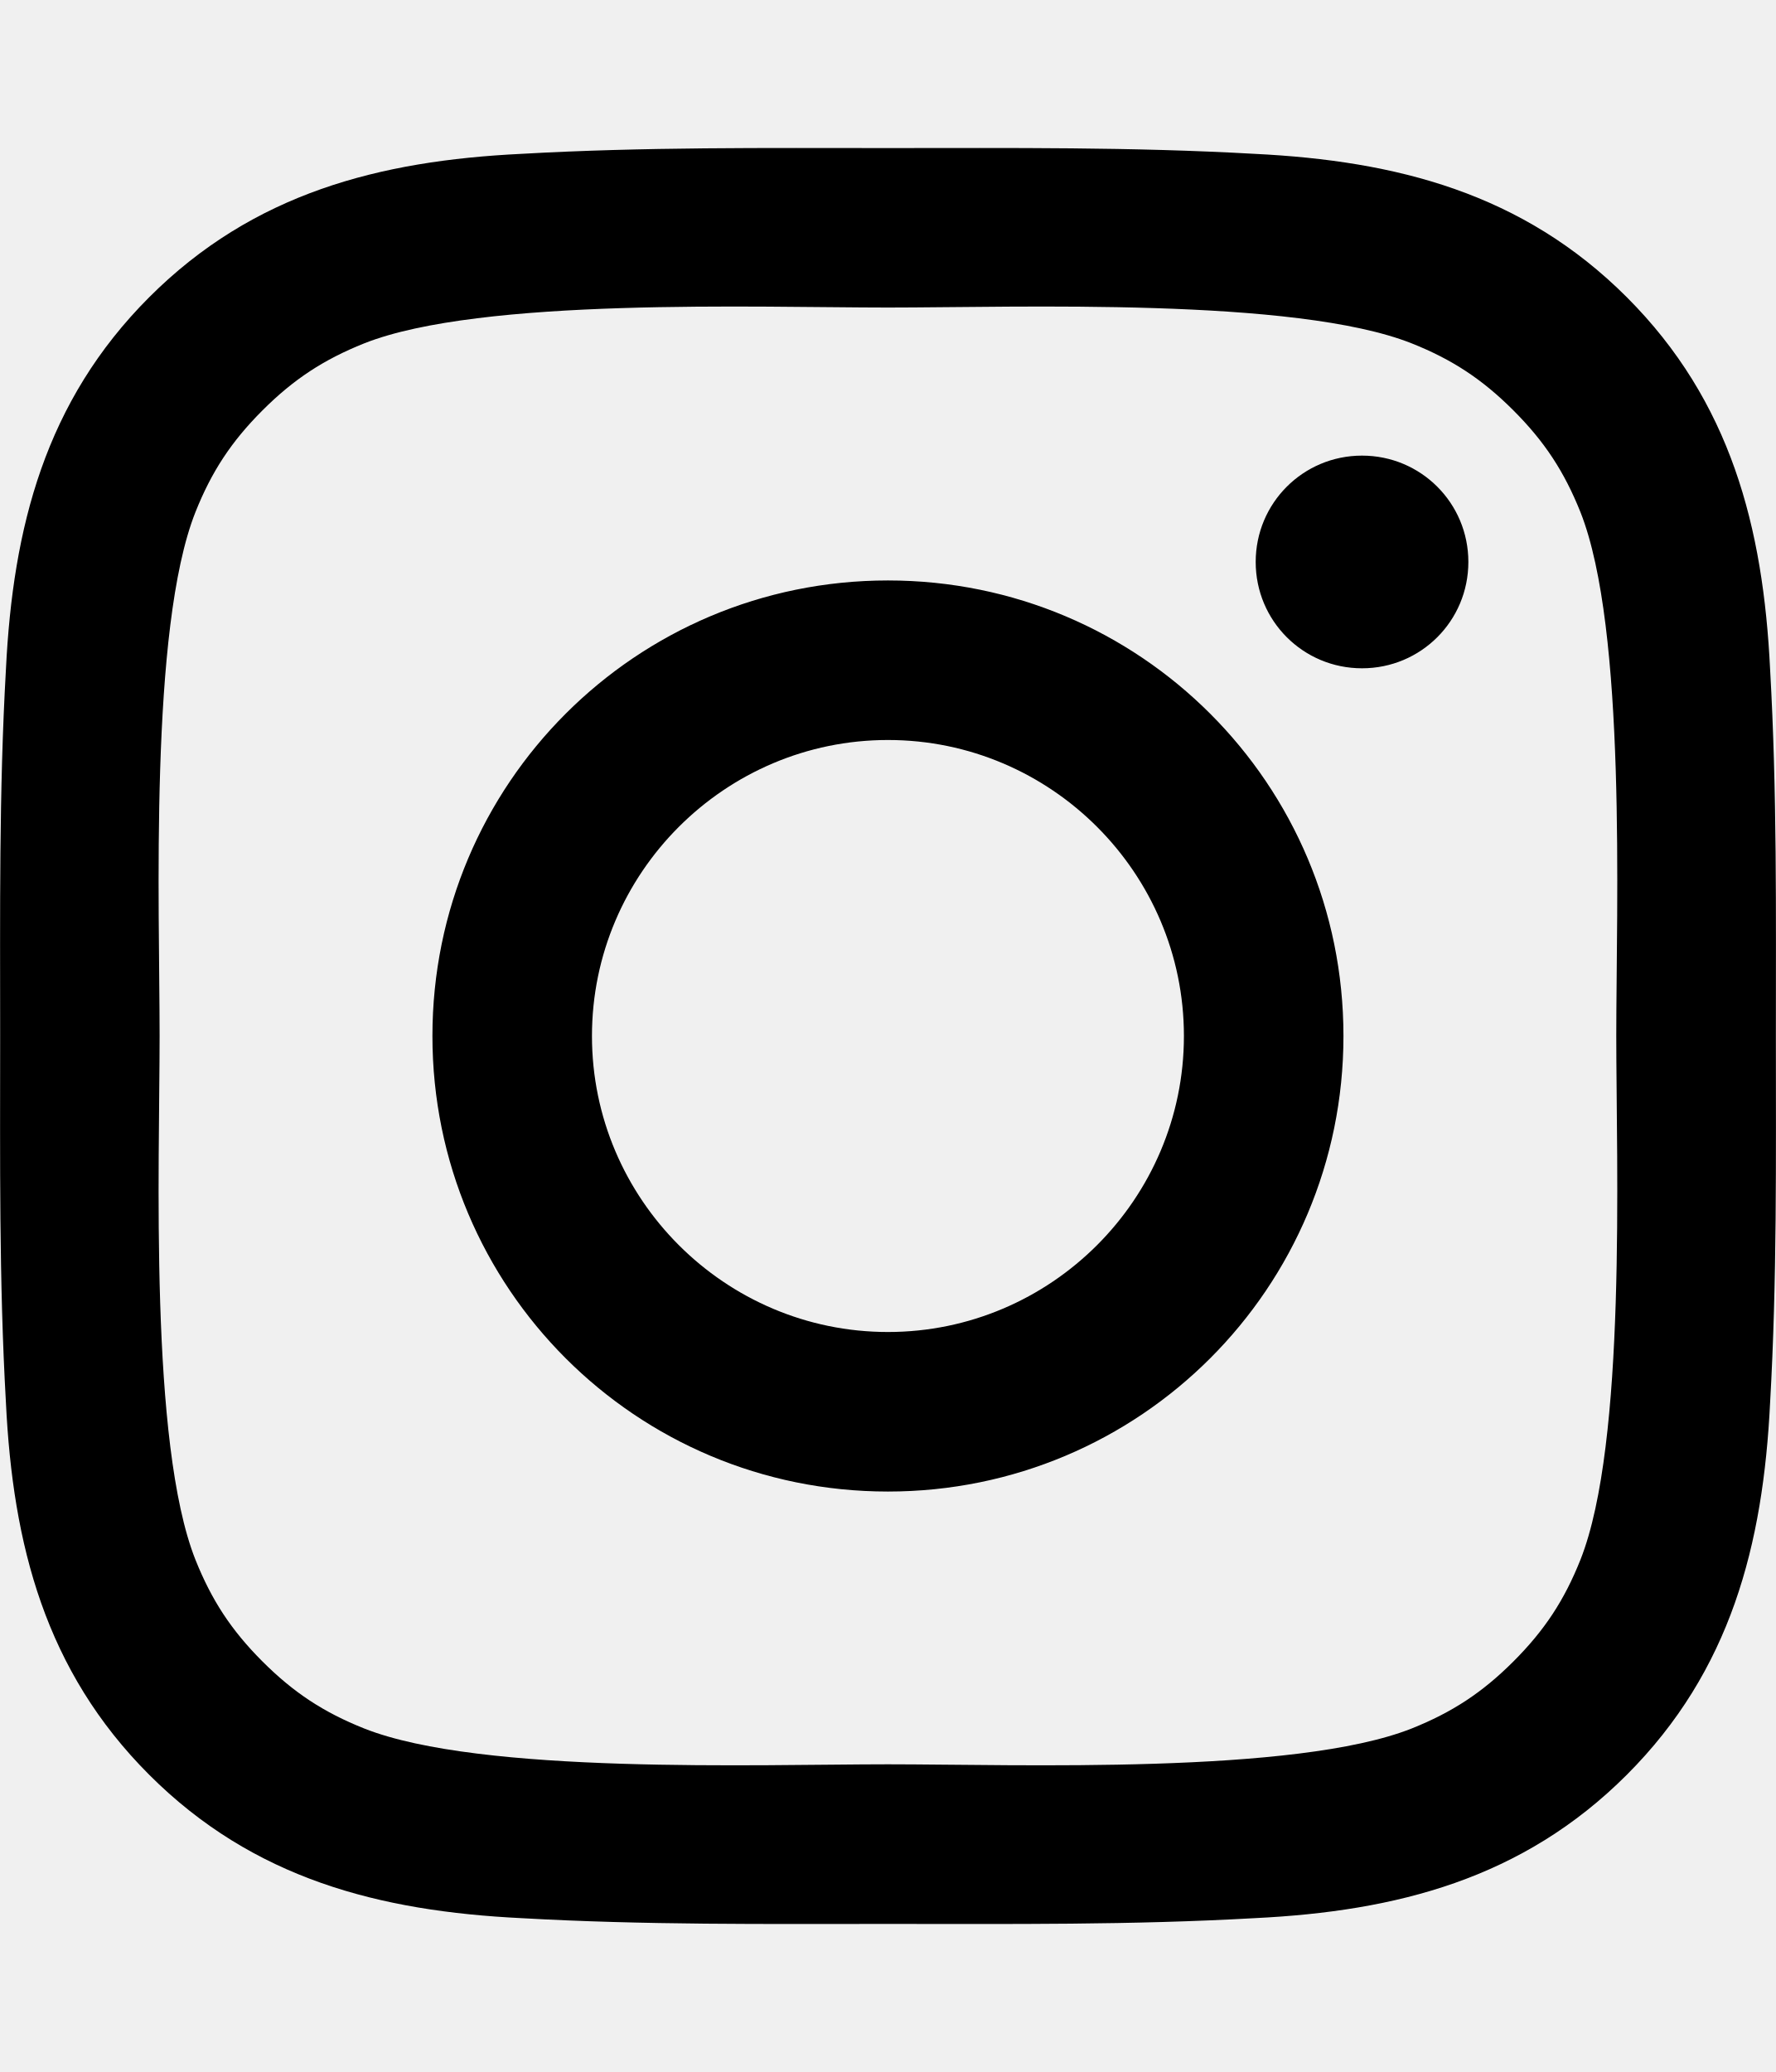
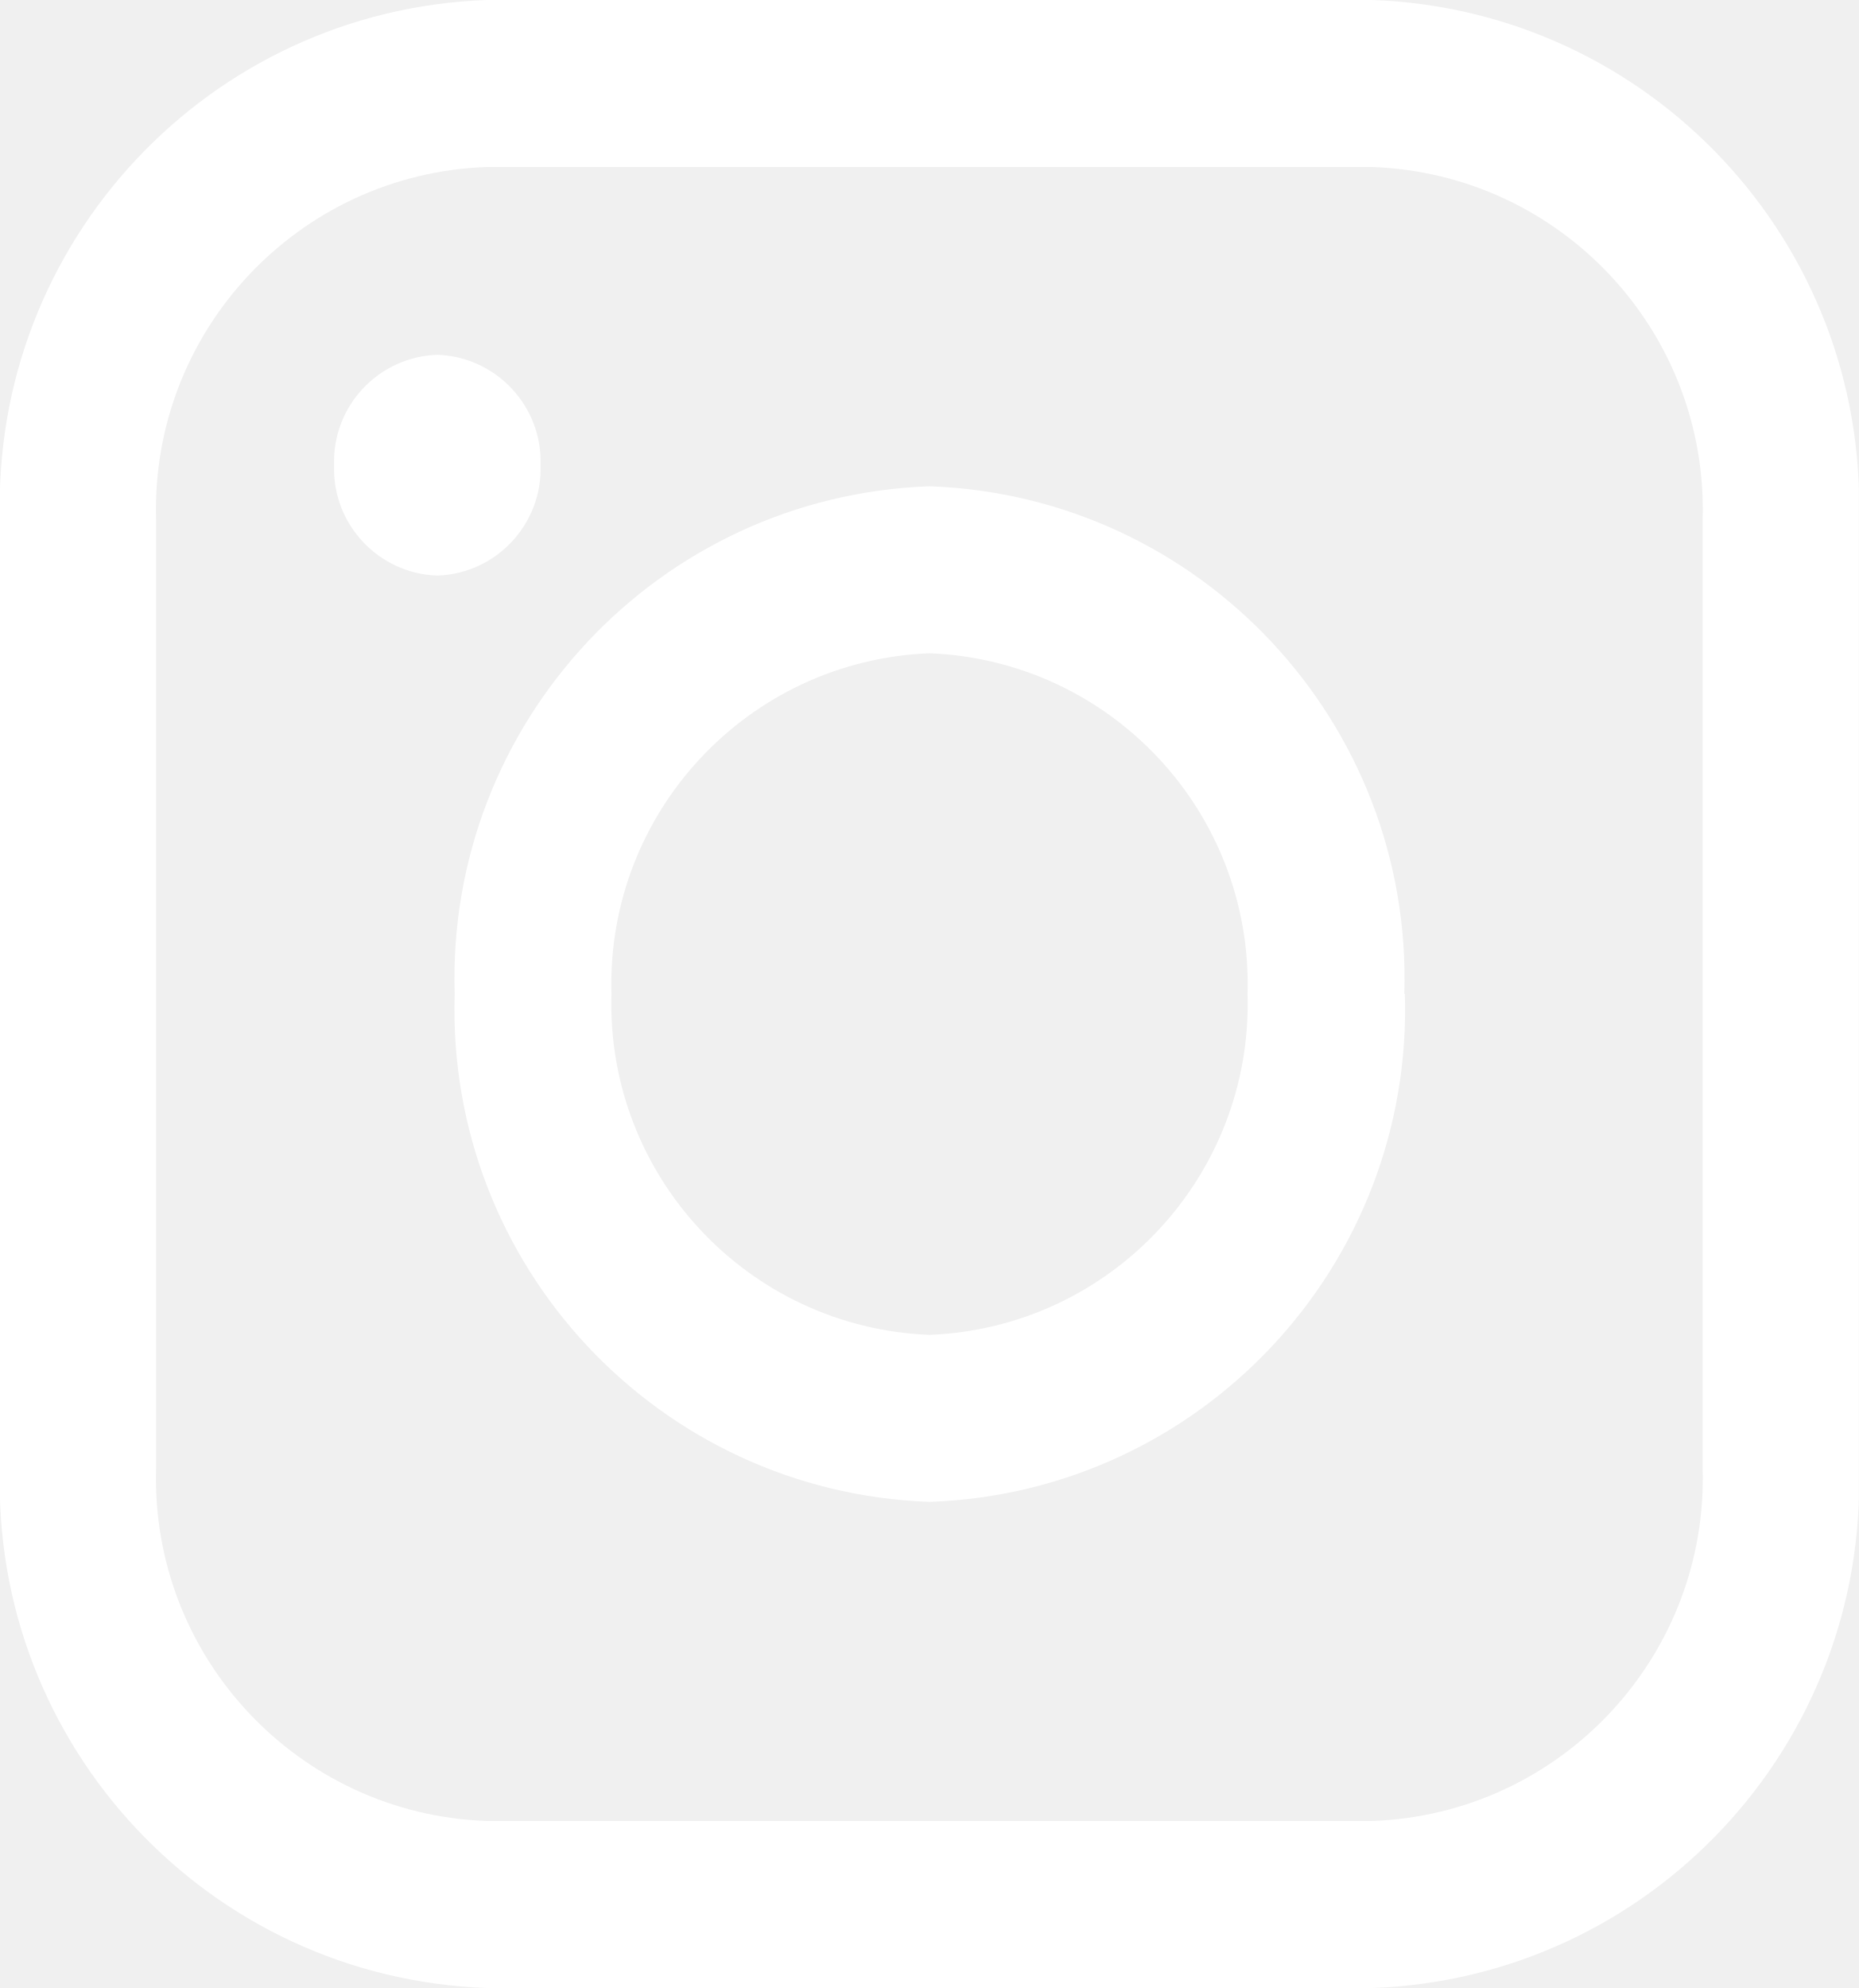
- <svg xmlns="http://www.w3.org/2000/svg" xmlns:xlink="http://www.w3.org/1999/xlink" version="1.1" width="24" height="28" viewBox="0 0 24 28">
+ <svg xmlns="http://www.w3.org/2000/svg" id="Gruppe_678" data-name="Gruppe 678" width="14.027" height="15" viewBox="0 0 14.027 15">
  <defs>
-     <path d="M16 14c0-2.203-1.797-4-4-4s-4 1.797-4 4 1.797 4 4 4 4-1.797 4-4zM18.156 14c0 3.406-2.75 6.156-6.156 6.156s-6.156-2.75-6.156-6.156 2.75-6.156 6.156-6.156 6.156 2.75 6.156 6.156zM19.844 7.594c0 0.797-0.641 1.437-1.437 1.437s-1.437-0.641-1.437-1.437 0.641-1.437 1.437-1.437 1.437 0.641 1.437 1.437zM12 4.156c-1.75 0-5.5-0.141-7.078 0.484-0.547 0.219-0.953 0.484-1.375 0.906s-0.688 0.828-0.906 1.375c-0.625 1.578-0.484 5.328-0.484 7.078s-0.141 5.5 0.484 7.078c0.219 0.547 0.484 0.953 0.906 1.375s0.828 0.688 1.375 0.906c1.578 0.625 5.328 0.484 7.078 0.484s5.5 0.141 7.078-0.484c0.547-0.219 0.953-0.484 1.375-0.906s0.688-0.828 0.906-1.375c0.625-1.578 0.484-5.328 0.484-7.078s0.141-5.5-0.484-7.078c-0.219-0.547-0.484-0.953-0.906-1.375s-0.828-0.688-1.375-0.906c-1.578-0.625-5.328-0.484-7.078-0.484zM24 14c0 1.656 0.016 3.297-0.078 4.953-0.094 1.922-0.531 3.625-1.937 5.031s-3.109 1.844-5.031 1.937c-1.656 0.094-3.297 0.078-4.953 0.078s-3.297 0.016-4.953-0.078c-1.922-0.094-3.625-0.531-5.031-1.937s-1.844-3.109-1.937-5.031c-0.094-1.656-0.078-3.297-0.078-4.953s-0.016-3.297 0.078-4.953c0.094-1.922 0.531-3.625 1.937-5.031s3.109-1.844 5.031-1.937c1.656-0.094 3.297-0.078 4.953-0.078s3.297-0.016 4.953 0.078c1.922 0.094 3.625 0.531 5.031 1.937s1.844 3.109 1.937 5.031c0.094 1.656 0.078 3.297 0.078 4.953z" id="icons-social-instagram" />
+     <clipPath id="clip-path">
+       <rect id="Rechteck_442" data-name="Rechteck 442" width="14.027" height="15" fill="#fff" />
+     </clipPath>
  </defs>
-   <use xlink:href="#icons-social-instagram" fill-rule="evenodd" />
+   <g id="Gruppe_677" data-name="Gruppe 677" transform="translate(0 0)" clip-path="url(#clip-path)">
+     <path id="Pfad_4418" data-name="Pfad 4418" d="M1.178,11.072A2.588,2.588,0,0,0,3.673,13.74h6.681a2.588,2.588,0,0,0,2.494-2.667V3.928A2.588,2.588,0,0,0,10.355,1.26H3.673A2.588,2.588,0,0,0,1.178,3.928ZM14.027,3.928v7.144A3.811,3.811,0,0,1,10.355,15H3.673A3.811,3.811,0,0,1,0,11.072V3.928A3.811,3.811,0,0,1,3.673,0h6.681a3.811,3.811,0,0,1,3.673,3.928" transform="translate(0 0)" fill="#fff" />
+     <path id="Pfad_4419" data-name="Pfad 4419" d="M7.5,9.842a2.5,2.5,0,0,0,2.4,2.572,2.5,2.5,0,0,0,2.4-2.572A2.5,2.5,0,0,0,9.9,7.271,2.5,2.5,0,0,0,7.5,9.842m5.987,0A3.718,3.718,0,0,1,9.9,13.674,3.718,3.718,0,0,1,6.317,9.842,3.718,3.718,0,0,1,9.9,6.011a3.718,3.718,0,0,1,3.583,3.831" transform="translate(-2.886 -2.342)" fill="#fff" />
+     <path id="Pfad_4420" data-name="Pfad 4420" d="M5.421,4.386a.807.807,0,0,0-.779.833.807.807,0,0,0,.779.833A.807.807,0,0,0,6.2,5.219a.807.807,0,0,0-.779-.833" transform="translate(-2.121 -1.709)" fill="#fff" />
+   </g>
</svg>
